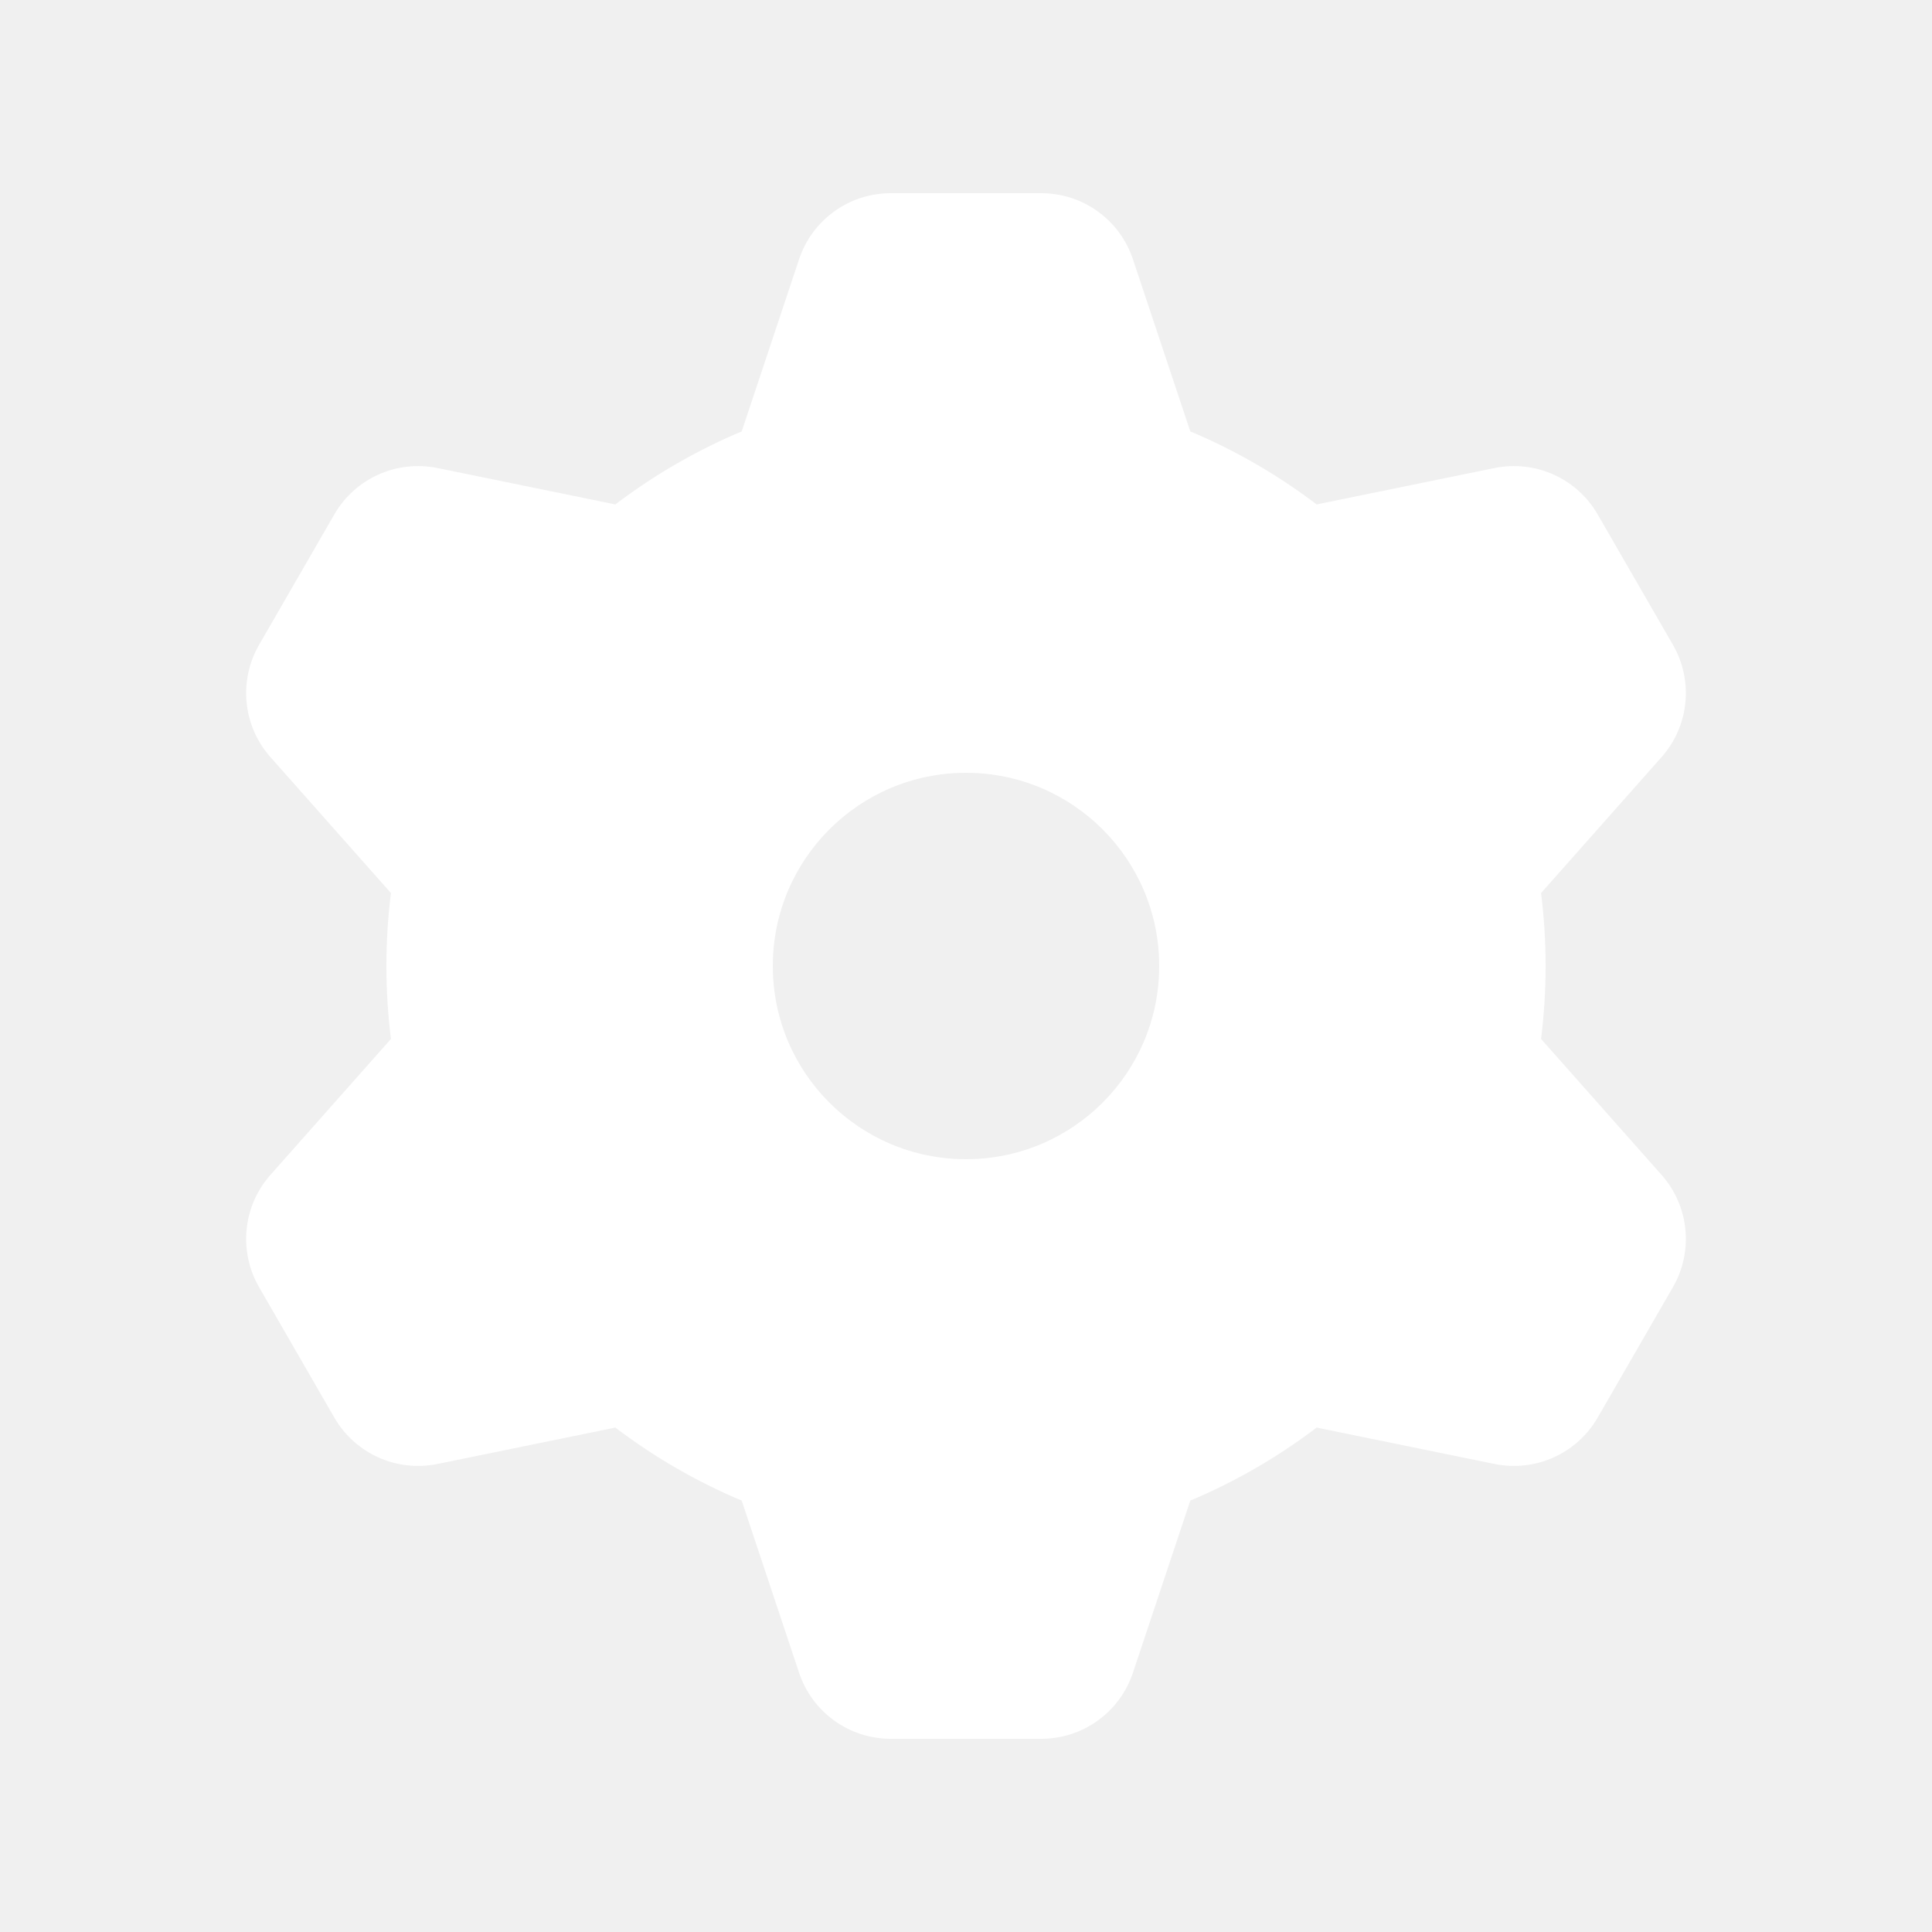
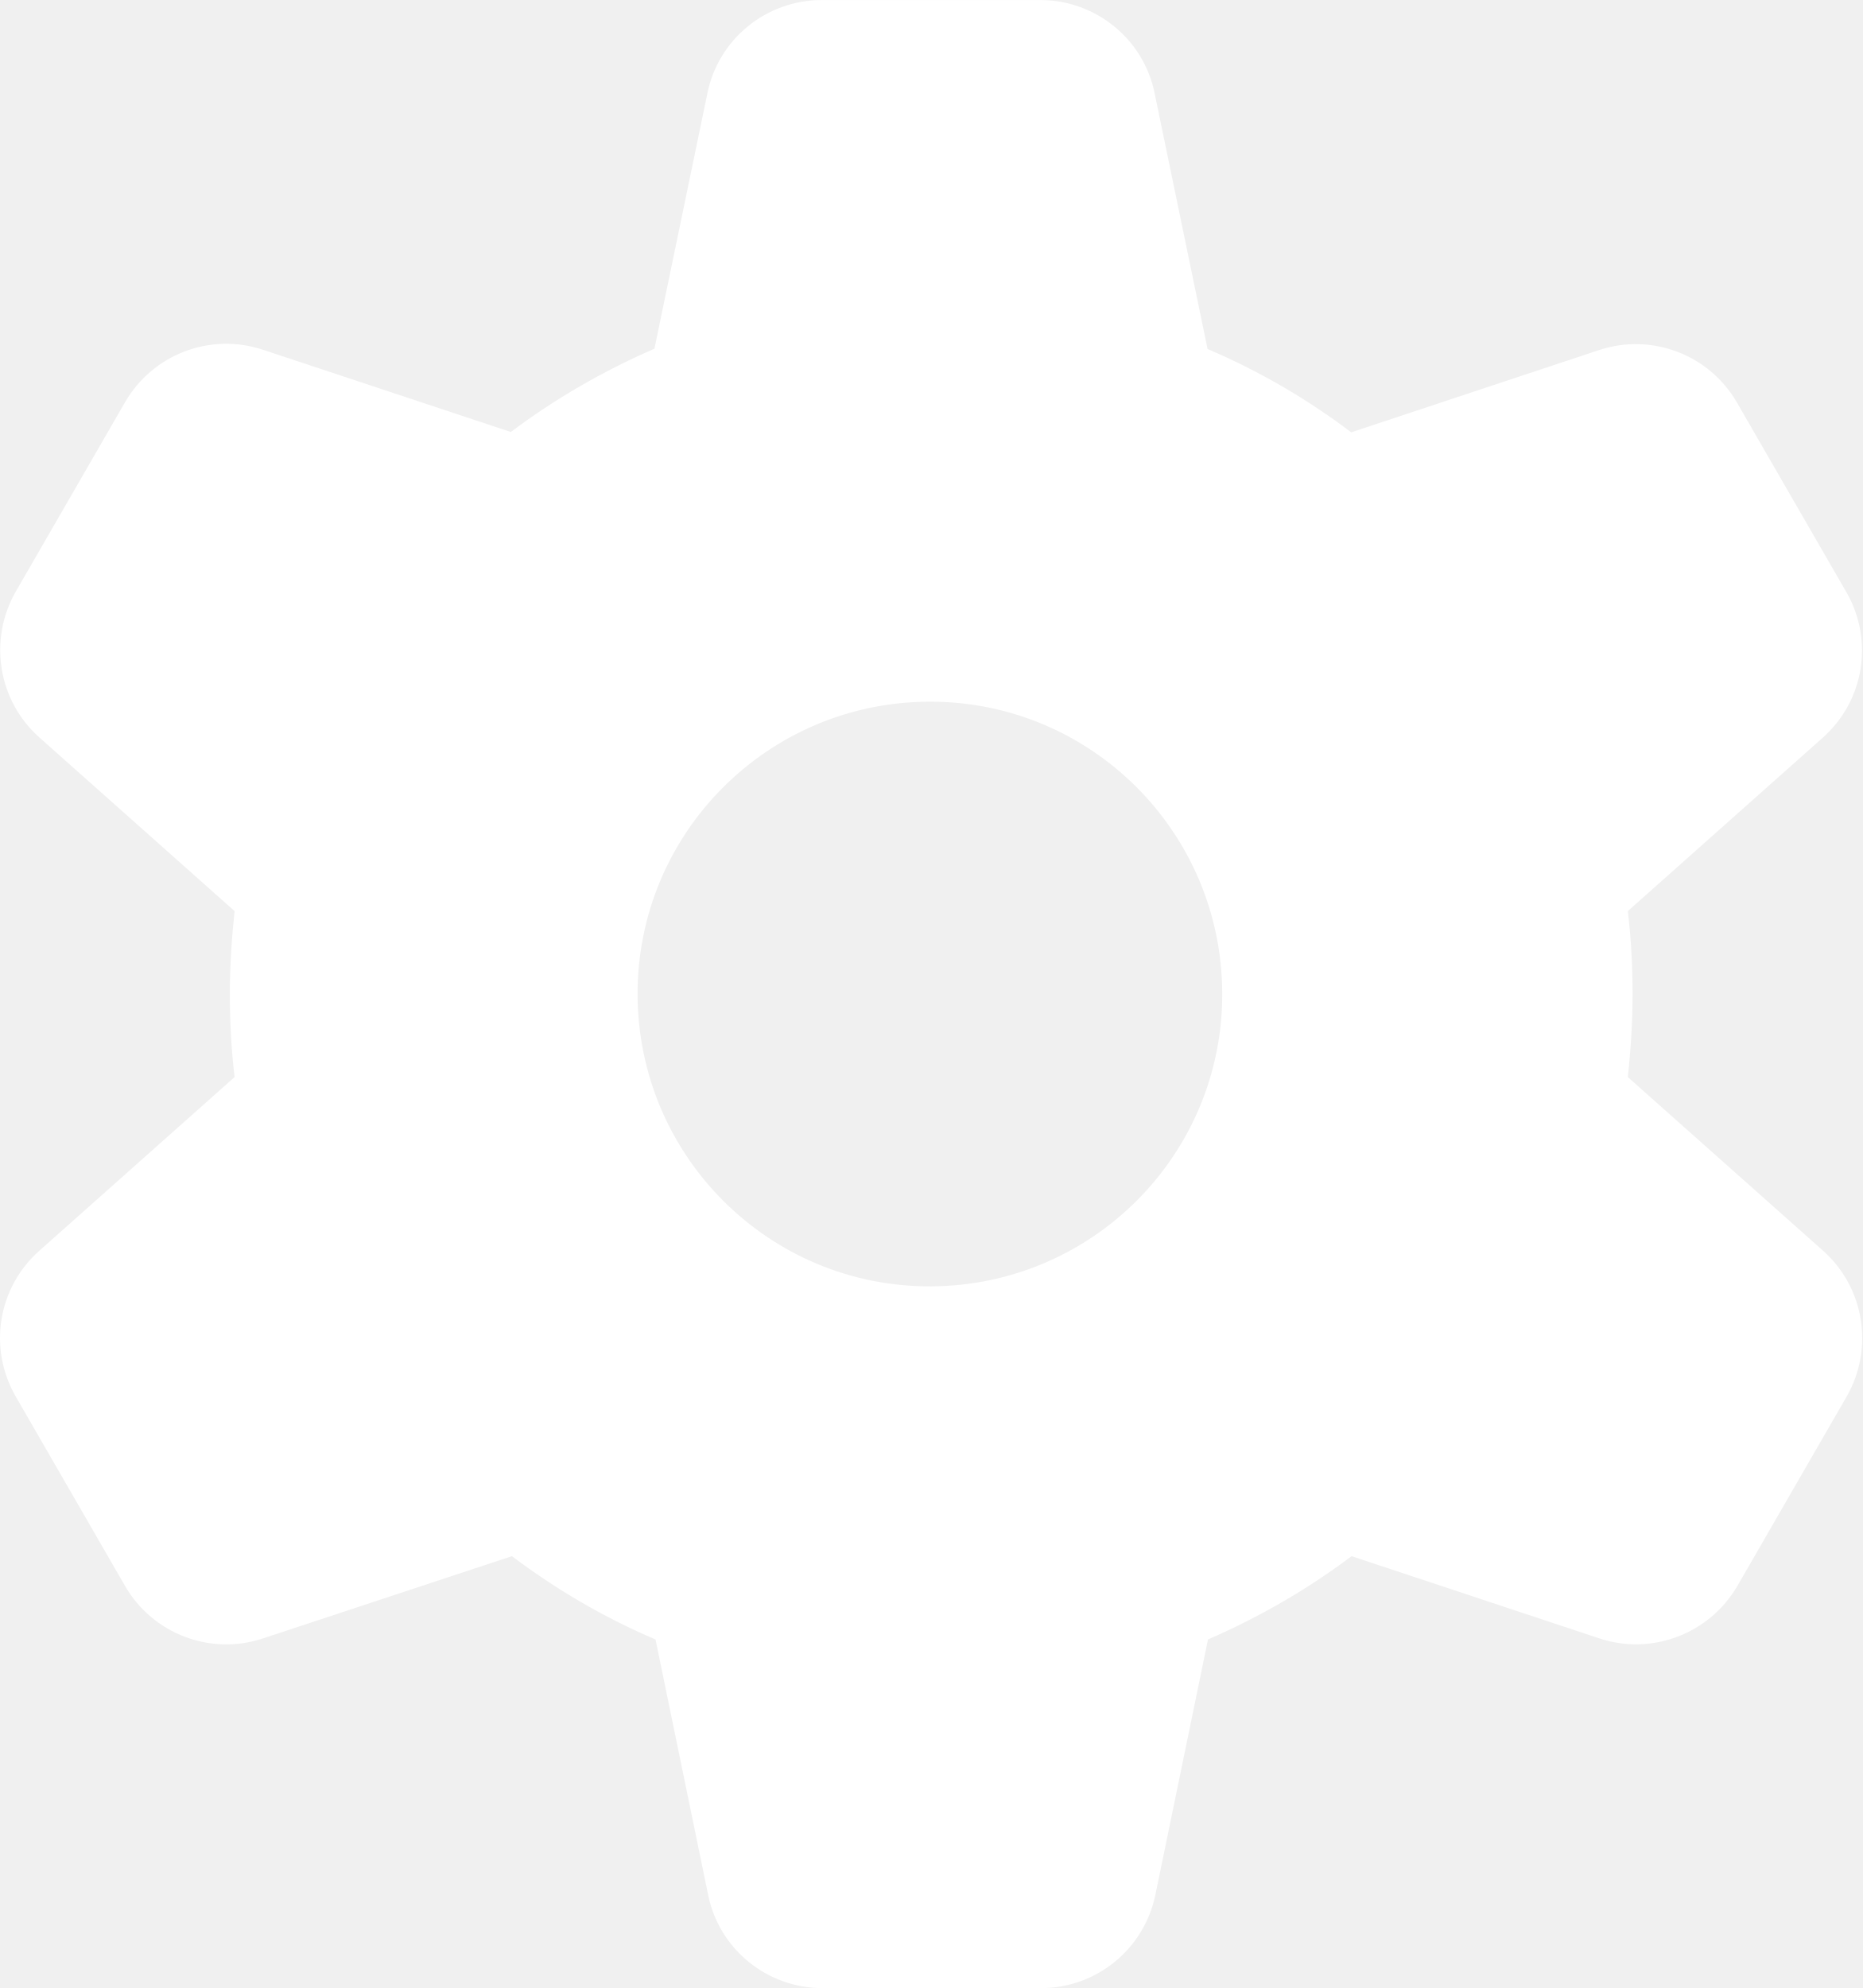
- <svg xmlns="http://www.w3.org/2000/svg" width="20" height="20" viewBox="0 0 20 20" fill="none">
-   <path fill-rule="evenodd" clip-rule="evenodd" d="M8.272 2.684C8.408 2.275 8.79 2 9.221 2H10.779C11.21 2 11.592 2.275 11.728 2.684L12.322 4.466C12.791 4.663 13.23 4.918 13.63 5.222L15.472 4.845C15.894 4.759 16.323 4.952 16.539 5.325L17.318 6.675C17.533 7.048 17.486 7.516 17.2 7.838L15.953 9.245C15.984 9.492 16 9.744 16 10C16 10.256 15.984 10.508 15.953 10.755L17.2 12.162C17.486 12.484 17.533 12.952 17.318 13.325L16.539 14.675C16.323 15.048 15.894 15.241 15.472 15.155L13.63 14.778C13.23 15.082 12.791 15.337 12.322 15.534L11.728 17.316C11.592 17.725 11.21 18 10.779 18H9.221C8.79 18 8.408 17.725 8.272 17.316L7.678 15.534C7.209 15.337 6.77 15.082 6.37 14.778L4.528 15.155C4.106 15.241 3.677 15.048 3.461 14.675L2.682 13.325C2.467 12.952 2.514 12.484 2.8 12.162L4.047 10.755C4.016 10.508 4 10.256 4 10C4 9.744 4.016 9.492 4.047 9.245L2.8 7.838C2.514 7.516 2.467 7.048 2.682 6.675L3.461 5.325C3.677 4.952 4.106 4.759 4.528 4.845L6.37 5.222C6.77 4.918 7.209 4.663 7.678 4.466L8.272 2.684ZM10 8C8.895 8 8 8.895 8 10C8 11.105 8.895 12 10 12C11.105 12 12 11.105 12 10C12 8.895 11.105 8 10 8Z" fill="white" />
+ <svg xmlns="http://www.w3.org/2000/svg" version="1.1" width="27.426" height="29.275" viewBox="0,0,27.426,29.275">
+   <g transform="translate(-226.287,-165.3623)">
+     <g fill="#ffffff" stroke="none" stroke-miterlimit="10">
+       <path d="M236.705,166.735c0.161,-0.796 0.866,-1.372 1.684,-1.372h3.218c0.818,0 1.523,0.576 1.684,1.372l0.78,3.767c0.759,0.323 1.469,0.737 2.115,1.227l3.649,-1.211c0.775,-0.258 1.625,0.065 2.034,0.775l1.609,2.788c0.409,0.71 0.264,1.604 -0.35,2.147l-2.868,2.551c0.048,0.398 0.07,0.807 0.07,1.222c0,0.414 -0.027,0.823 -0.07,1.222l2.874,2.556c0.613,0.544 0.753,1.442 0.35,2.147l-1.609,2.788c-0.409,0.705 -1.259,1.033 -2.034,0.775l-3.649,-1.211c-0.651,0.49 -1.362,0.899 -2.115,1.227l-0.775,3.762c-0.167,0.802 -0.872,1.372 -1.684,1.372h-3.218c-0.818,0 -1.523,-0.576 -1.684,-1.372l-0.775,-3.762c-0.759,-0.323 -1.464,-0.737 -2.115,-1.227l-3.665,1.211c-0.775,0.258 -1.625,-0.065 -2.034,-0.775l-1.609,-2.788c-0.409,-0.71 -0.264,-1.604 0.35,-2.147l2.874,-2.556c-0.048,-0.398 -0.07,-0.807 -0.07,-1.222c0,-0.414 0.027,-0.823 0.07,-1.222l-2.874,-2.556c-0.613,-0.544 -0.753,-1.442 -0.35,-2.147l1.609,-2.788c0.409,-0.71 1.259,-1.033 2.034,-0.775l3.649,1.211c0.651,-0.49 1.362,-0.899 2.115,-1.227zM239.998,184.305c2.379,-0.011 4.3,-1.943 4.289,-4.321c-0.011,-2.379 -1.943,-4.3 -4.321,-4.289c-2.379,0.011 -4.3,1.943 -4.289,4.321c0.011,2.379 1.943,4.3 4.321,4.289z" />
+     </g>
+   </g>
</svg>
